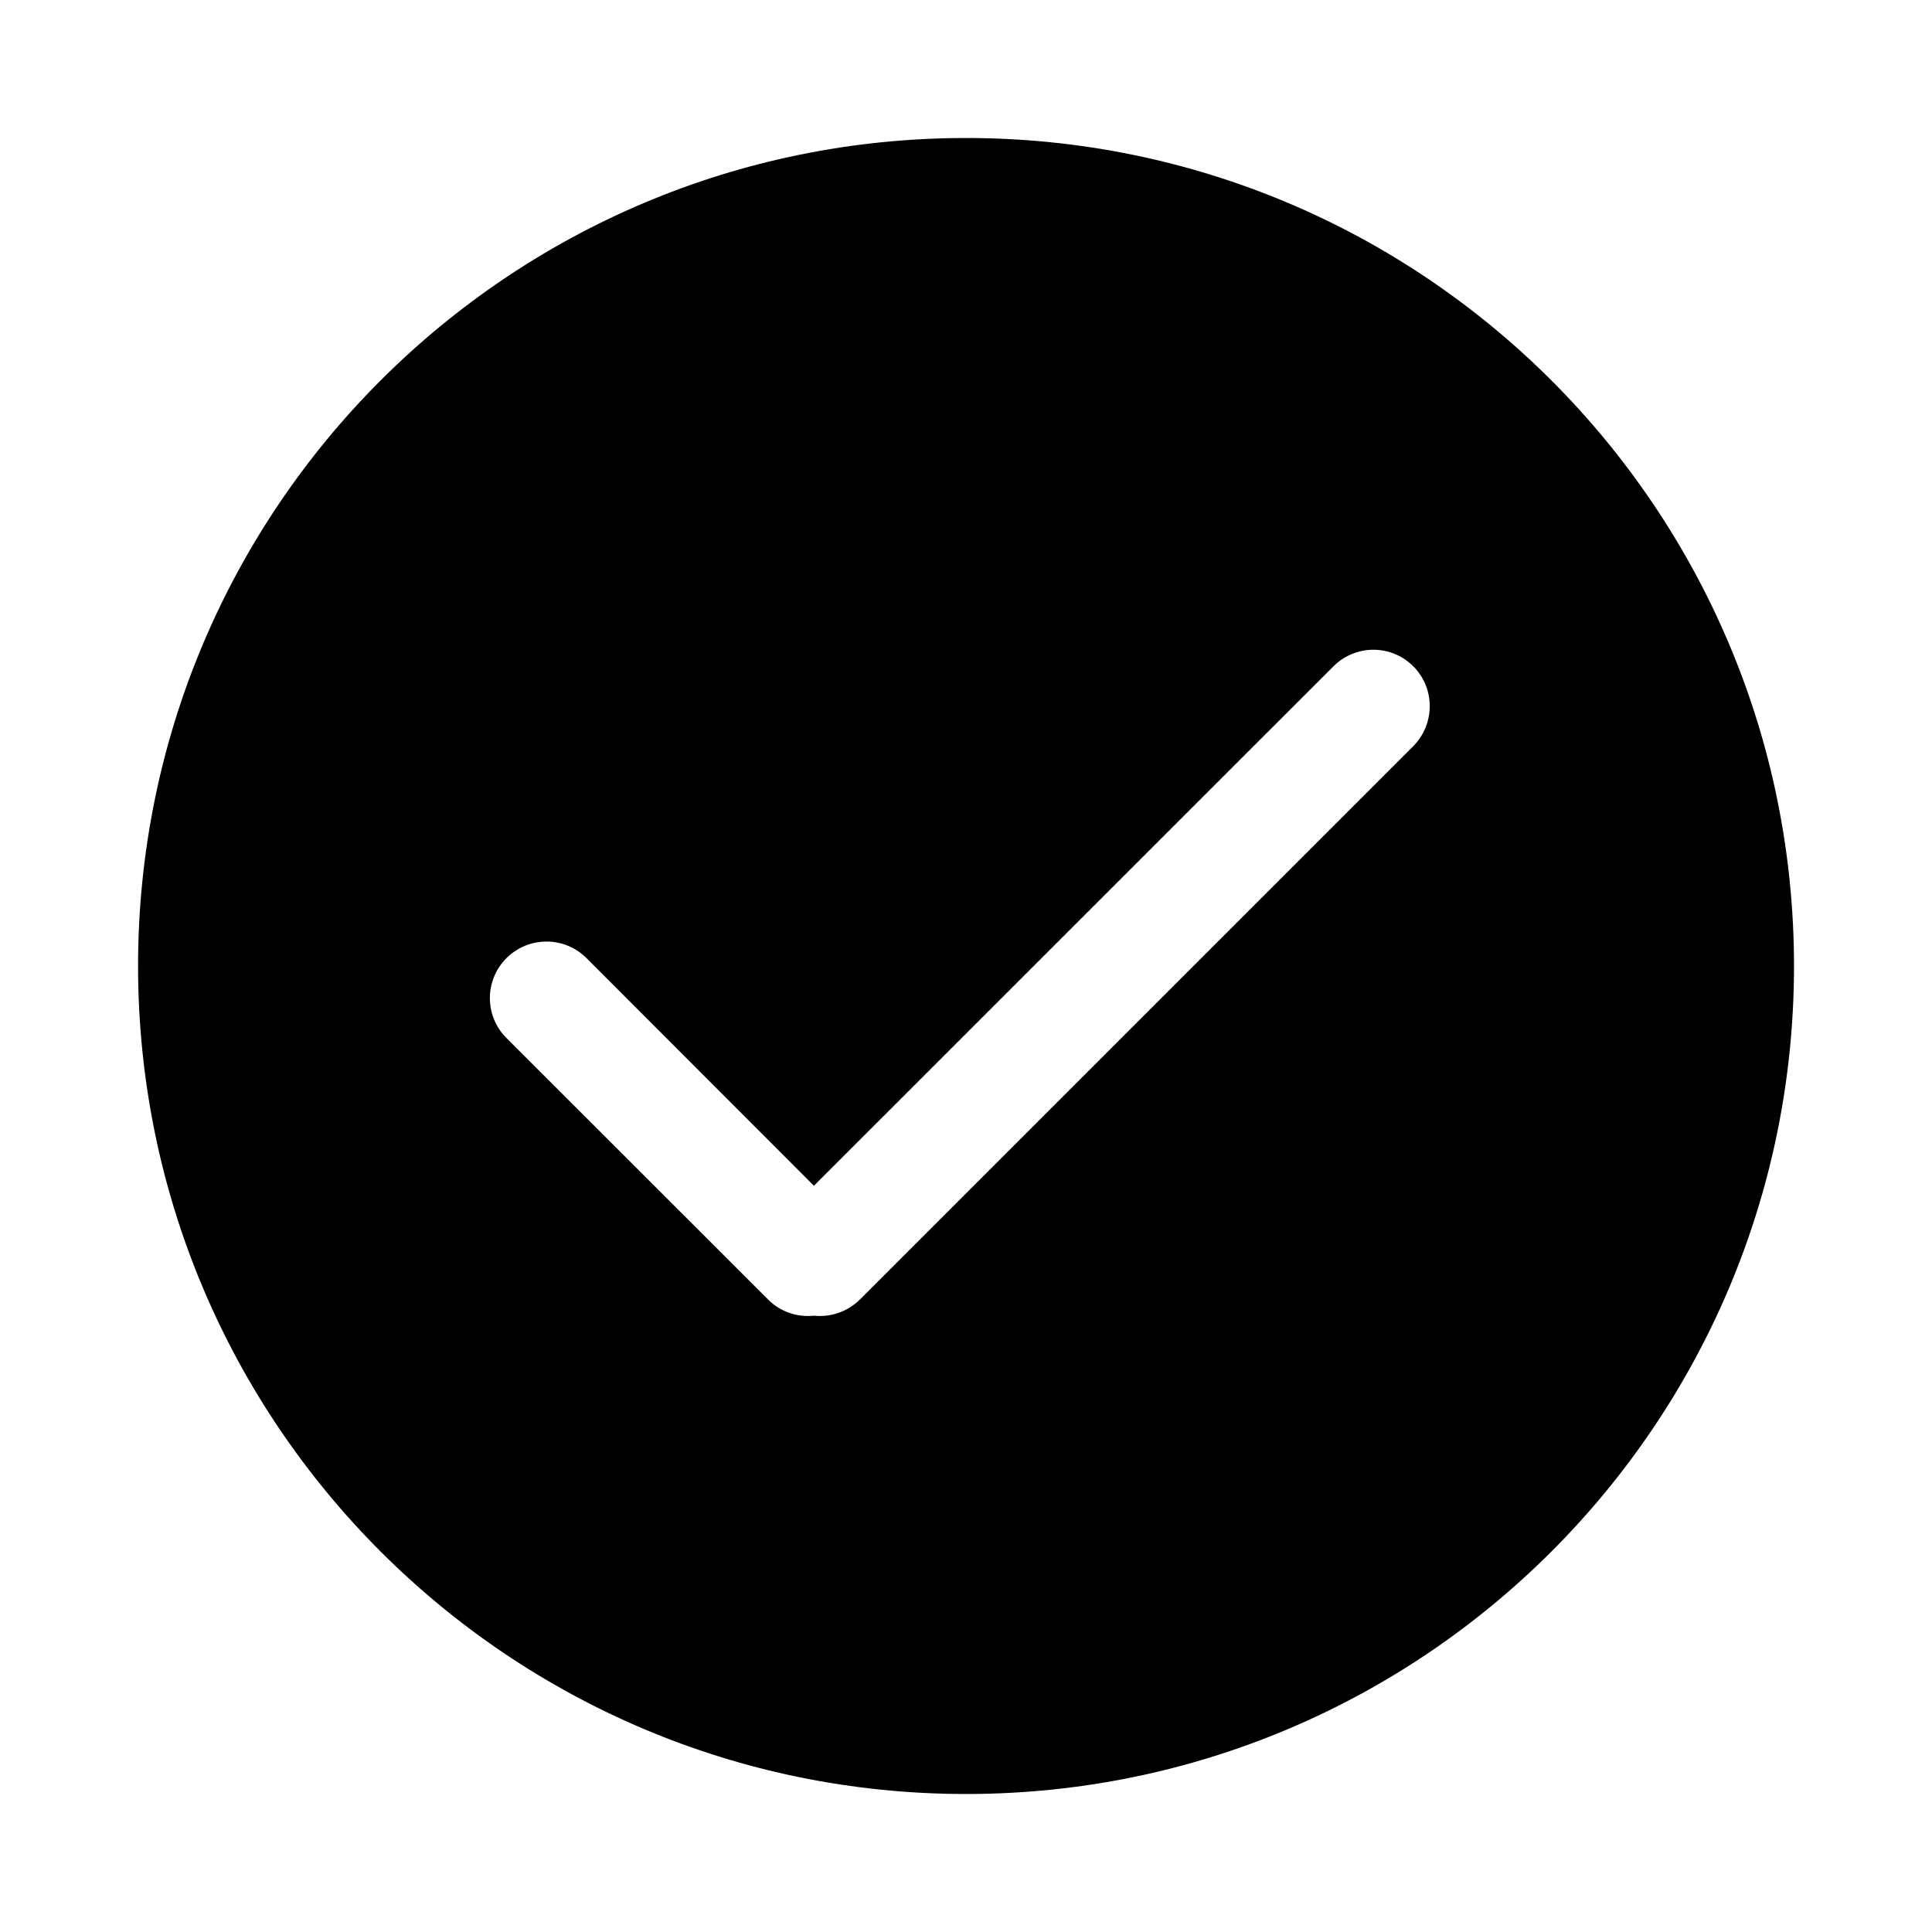
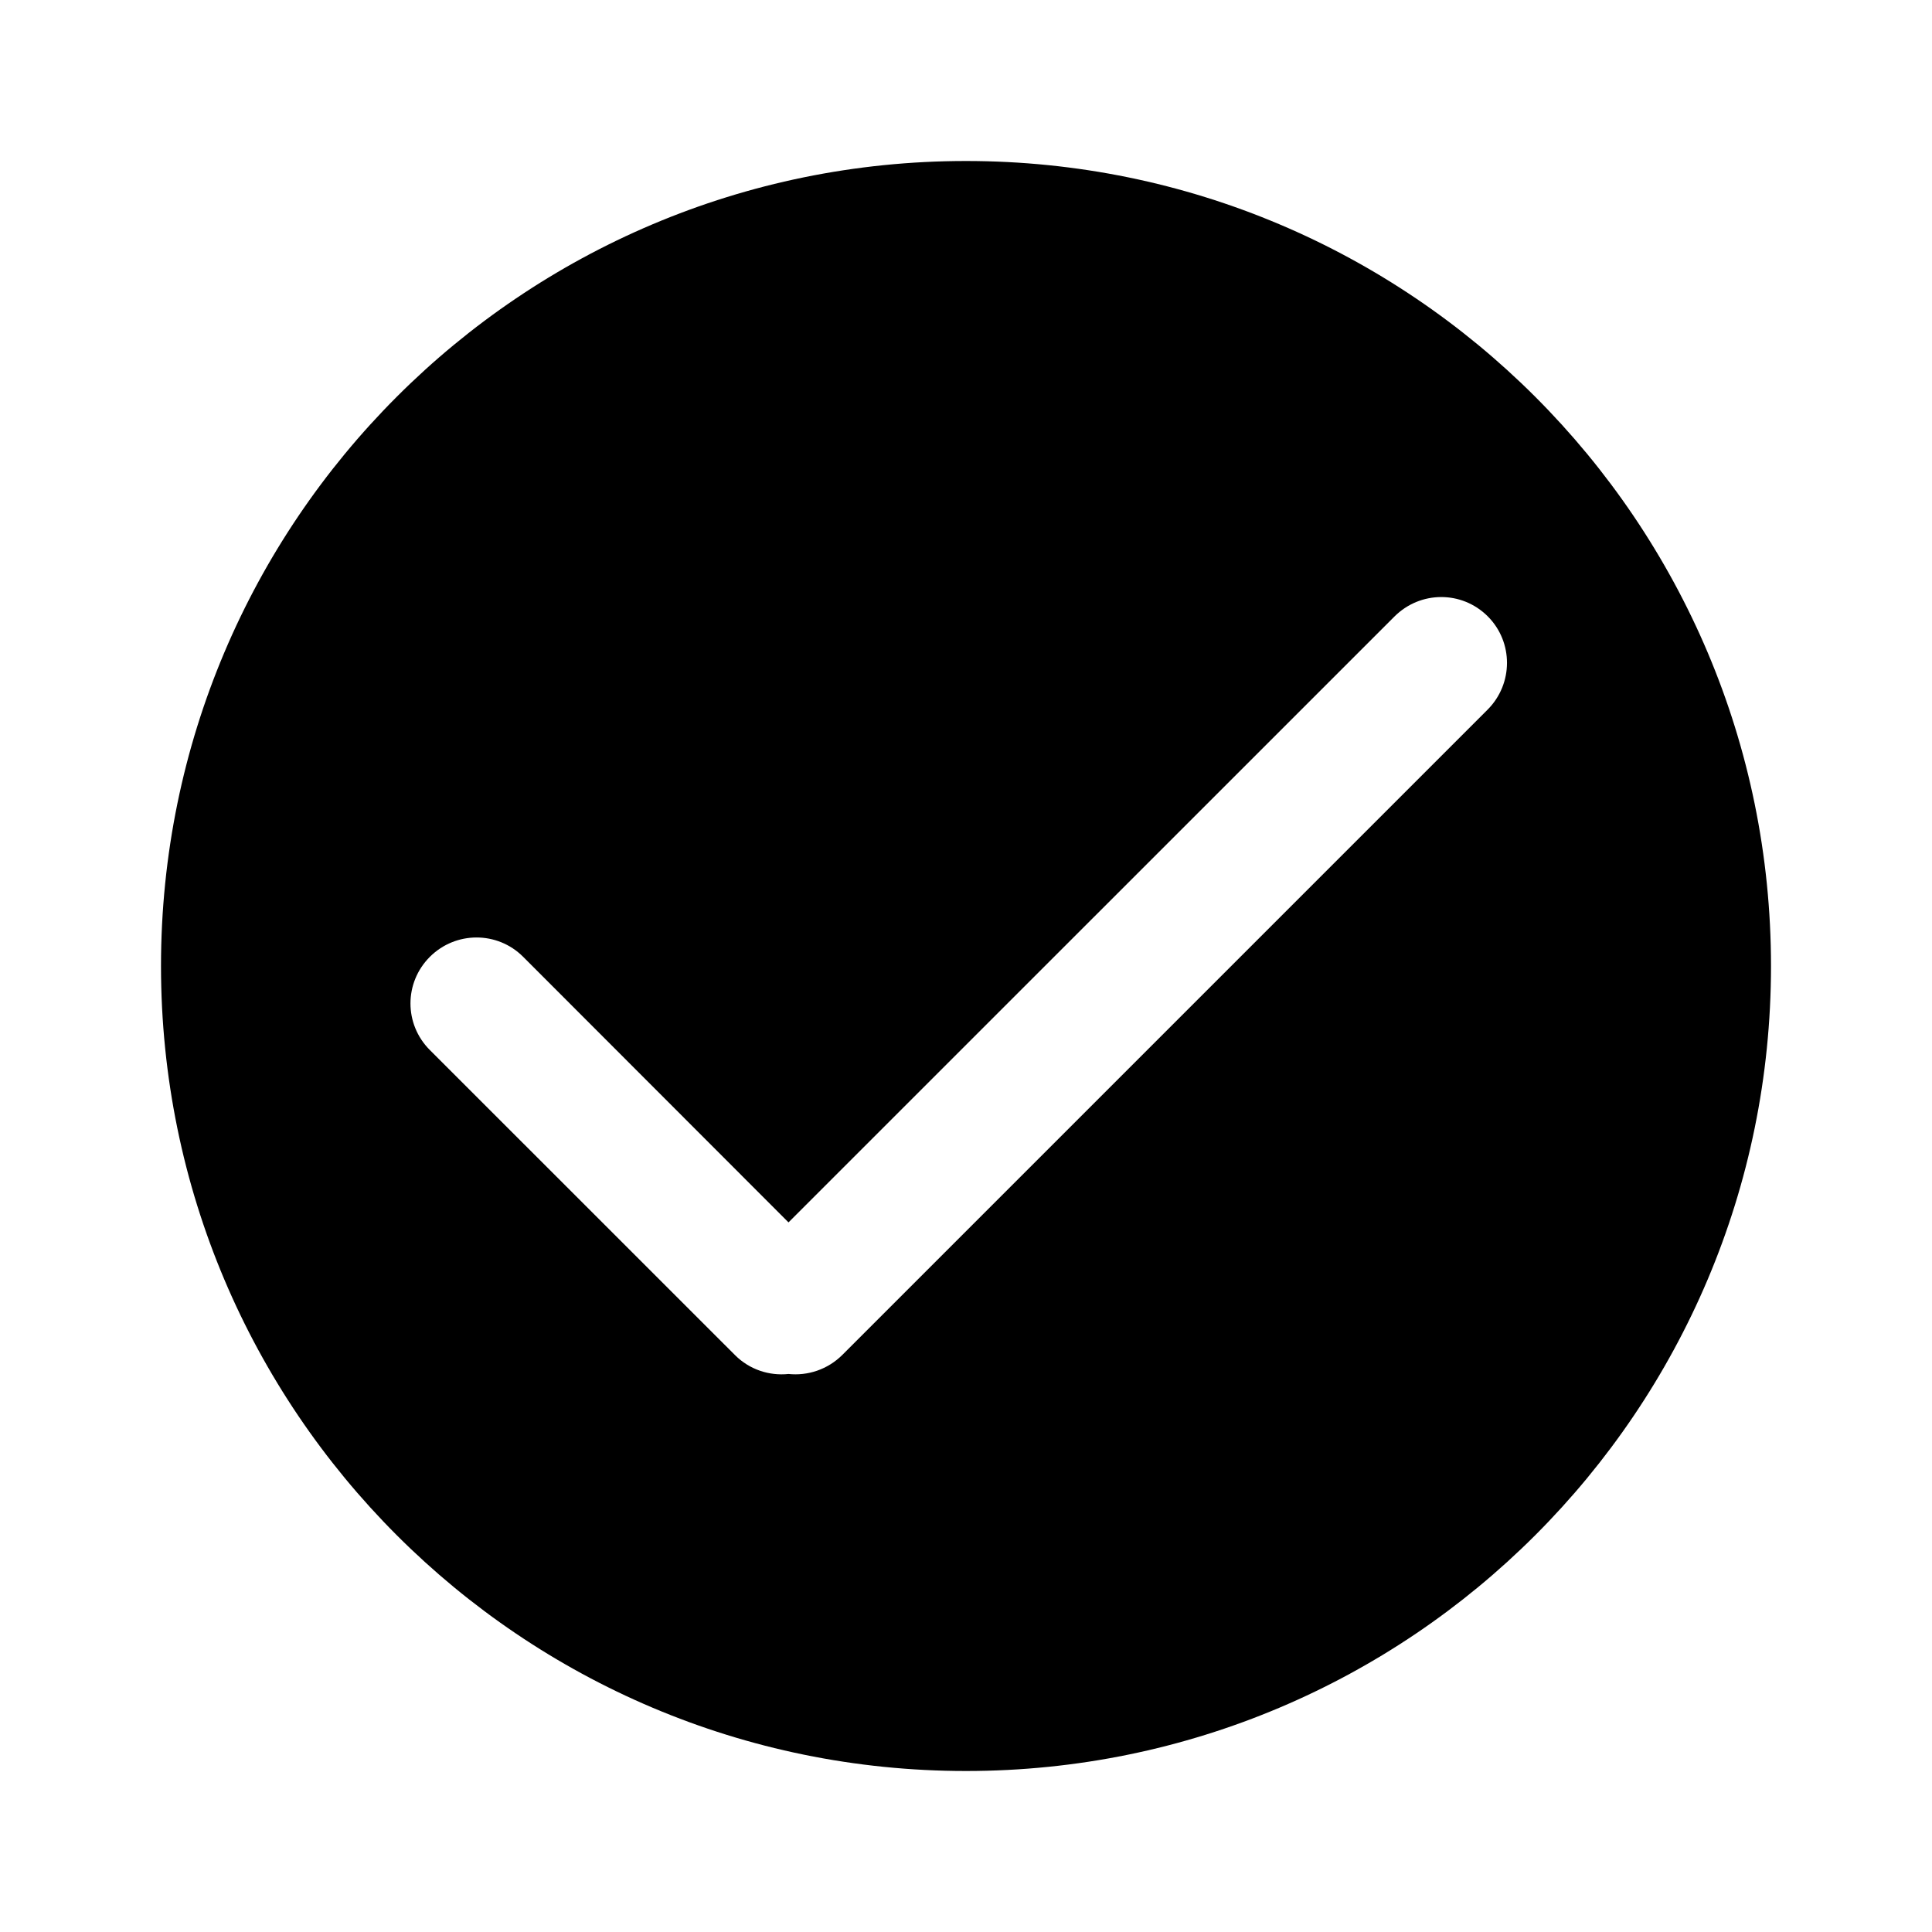
- <svg xmlns="http://www.w3.org/2000/svg" width="28px" height="28px" viewBox="0 0 28 28" version="1.1">
+ <svg xmlns="http://www.w3.org/2000/svg" width="24px" height="24px" viewBox="0 0 24 24" version="1.1">
  <defs />
  <g id="Web" stroke="none" stroke-width="1" fill="none" fill-rule="evenodd">
    <g id="check-circle" fill="#000000">
-       <path d="M20.48,10.816 L12.466,18.83 C12.283,19.013 12.034,19.093 11.796,19.068 C11.559,19.093 11.312,19.015 11.132,18.834 L7.338,15.042 C7.021,14.723 7.019,14.208 7.34,13.886 C7.662,13.566 8.178,13.566 8.498,13.884 L11.796,17.185 L19.323,9.659 C19.643,9.338 20.16,9.335 20.482,9.656 C20.802,9.976 20.8,10.495 20.48,10.816 M14.001,2 C7.372,2 2.001,7.372 2.001,14 C2.001,20.627 7.372,26 14.001,26 C20.628,26 26,20.627 26,14 C26,7.372 20.628,2 14.001,2" id="Fill-1" />
+       <path d="M18.479,8.816 L10.465,16.83 C10.282,17.013 10.034,17.093 9.795,17.068 C9.558,17.093 9.312,17.015 9.131,16.834 L5.338,13.042 C5.02,12.723 5.018,12.208 5.34,11.886 C5.661,11.566 6.178,11.566 6.497,11.884 L9.795,15.185 L17.322,7.659 C17.643,7.338 18.159,7.335 18.481,7.656 C18.801,7.976 18.8,8.495 18.479,8.816 M12,2 C6.477,2 2,6.477 2,12 C2,17.523 6.477,22 12,22 C17.523,22 22,17.523 22,12 C22,6.477 17.523,2 12,2" id="Fill-1" />
    </g>
  </g>
</svg>
